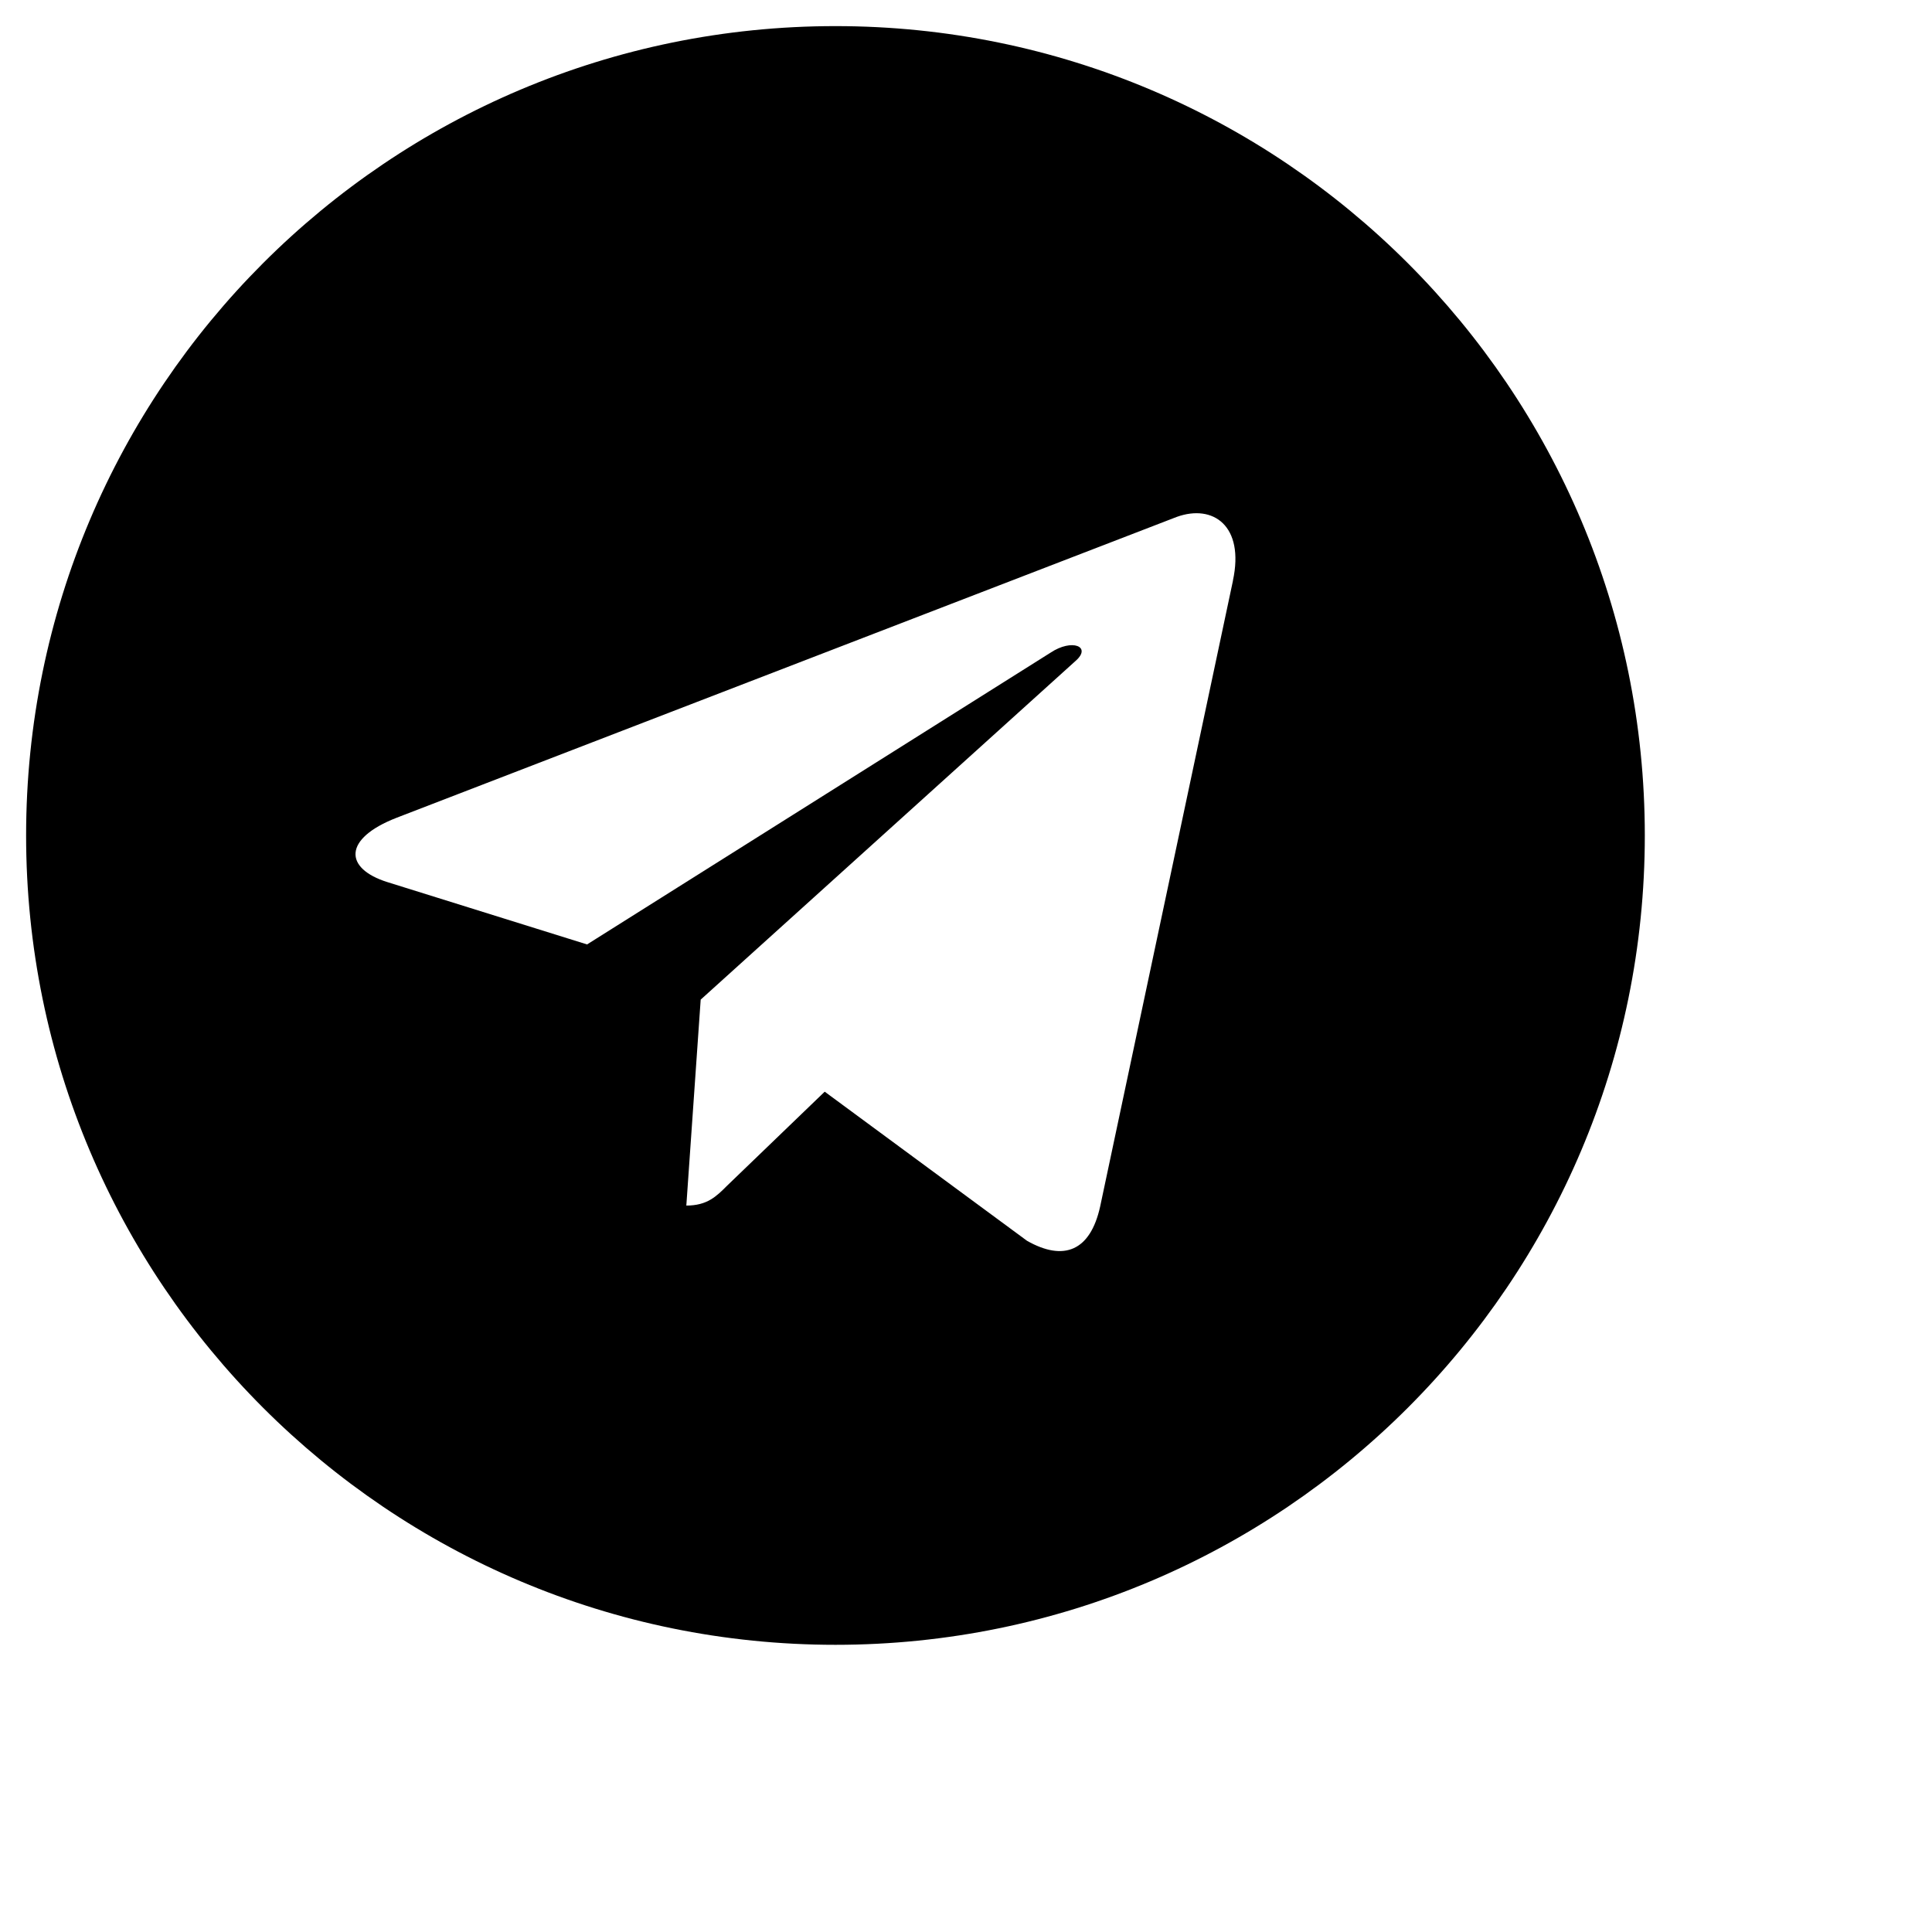
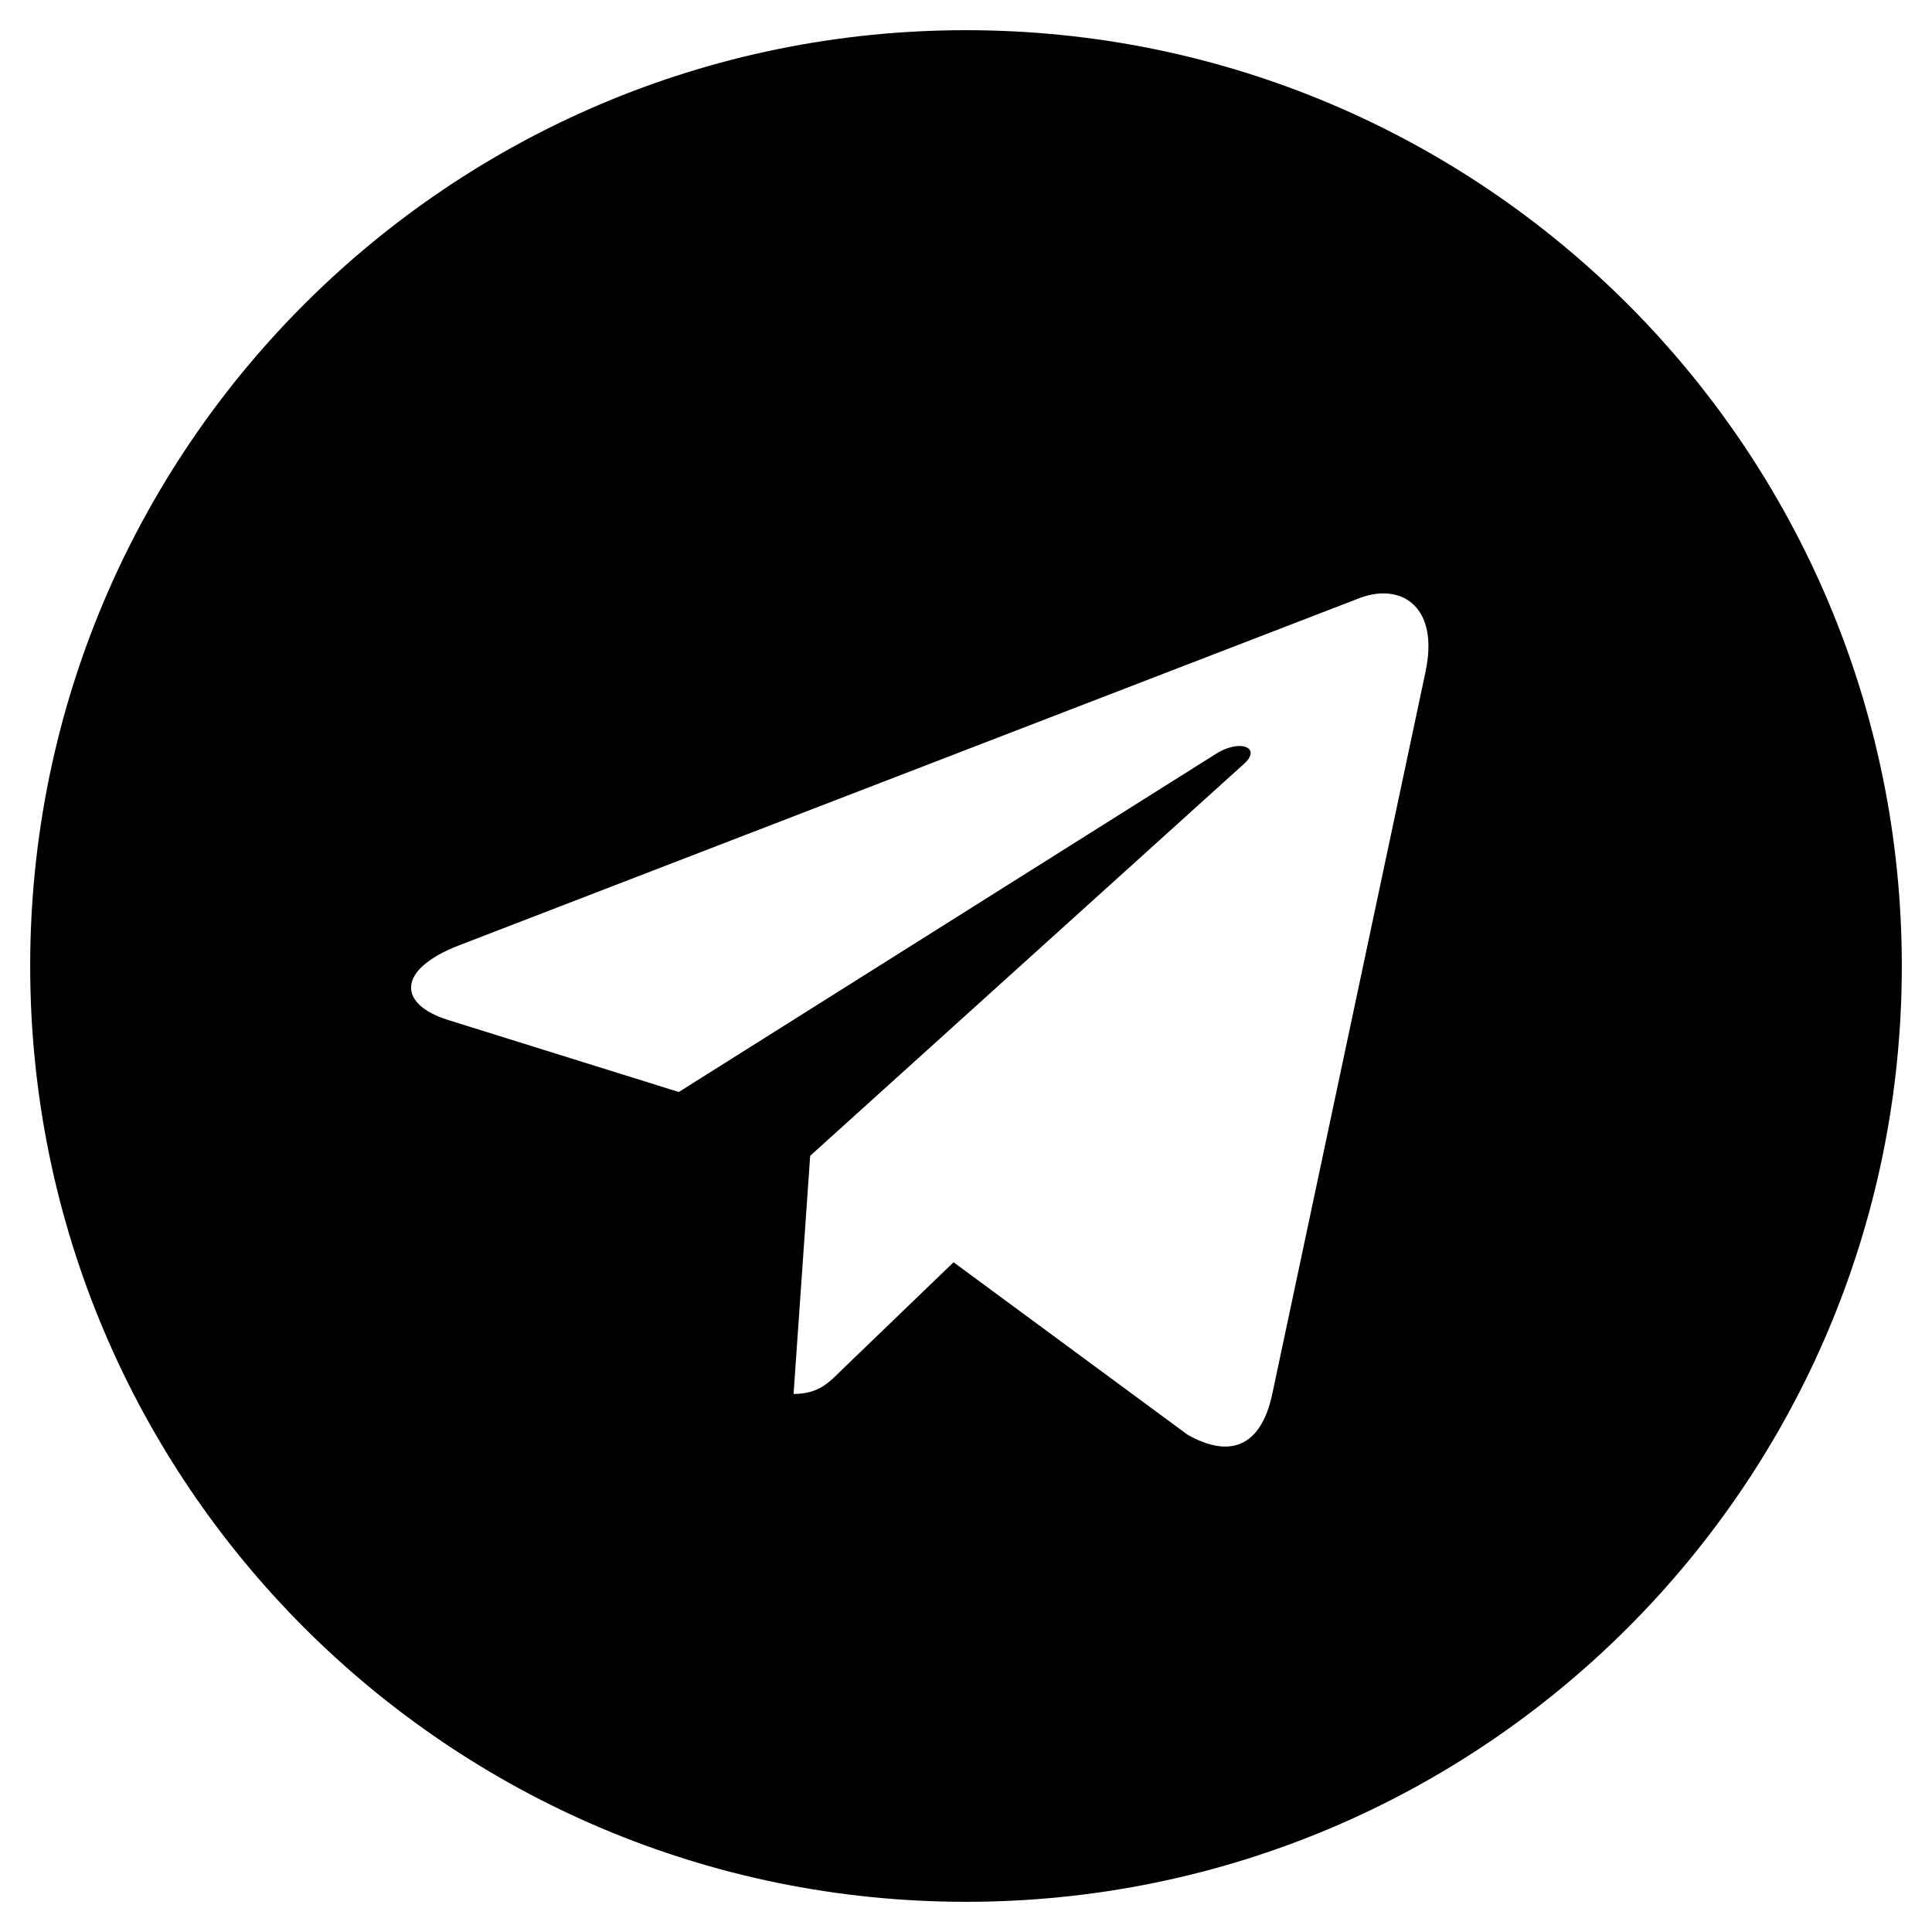
- <svg xmlns="http://www.w3.org/2000/svg" id="footer-telegram" viewBox="0 0 37 37">
+ <svg xmlns="http://www.w3.org/2000/svg" id="footer-telegram" viewBox="0 0 32 32">
  <path d="M16 0.5c-8.563 0-15.5 6.938-15.5 15.5s6.938 15.5 15.5 15.5c8.563 0 15.5-6.938 15.5-15.5s-6.938-15.5-15.5-15.5zM23.613 11.119l-2.544 11.988c-0.188 0.85-0.694 1.056-1.4 0.656l-3.875-2.856-1.869 1.8c-0.206 0.206-0.381 0.381-0.781 0.381l0.275-3.944 7.181-6.488c0.313-0.275-0.069-0.431-0.482-0.156l-8.875 5.587-3.825-1.194c-0.831-0.262-0.85-0.831 0.175-1.231l14.944-5.763c0.694-0.25 1.3 0.169 1.075 1.219z" />
</svg>
